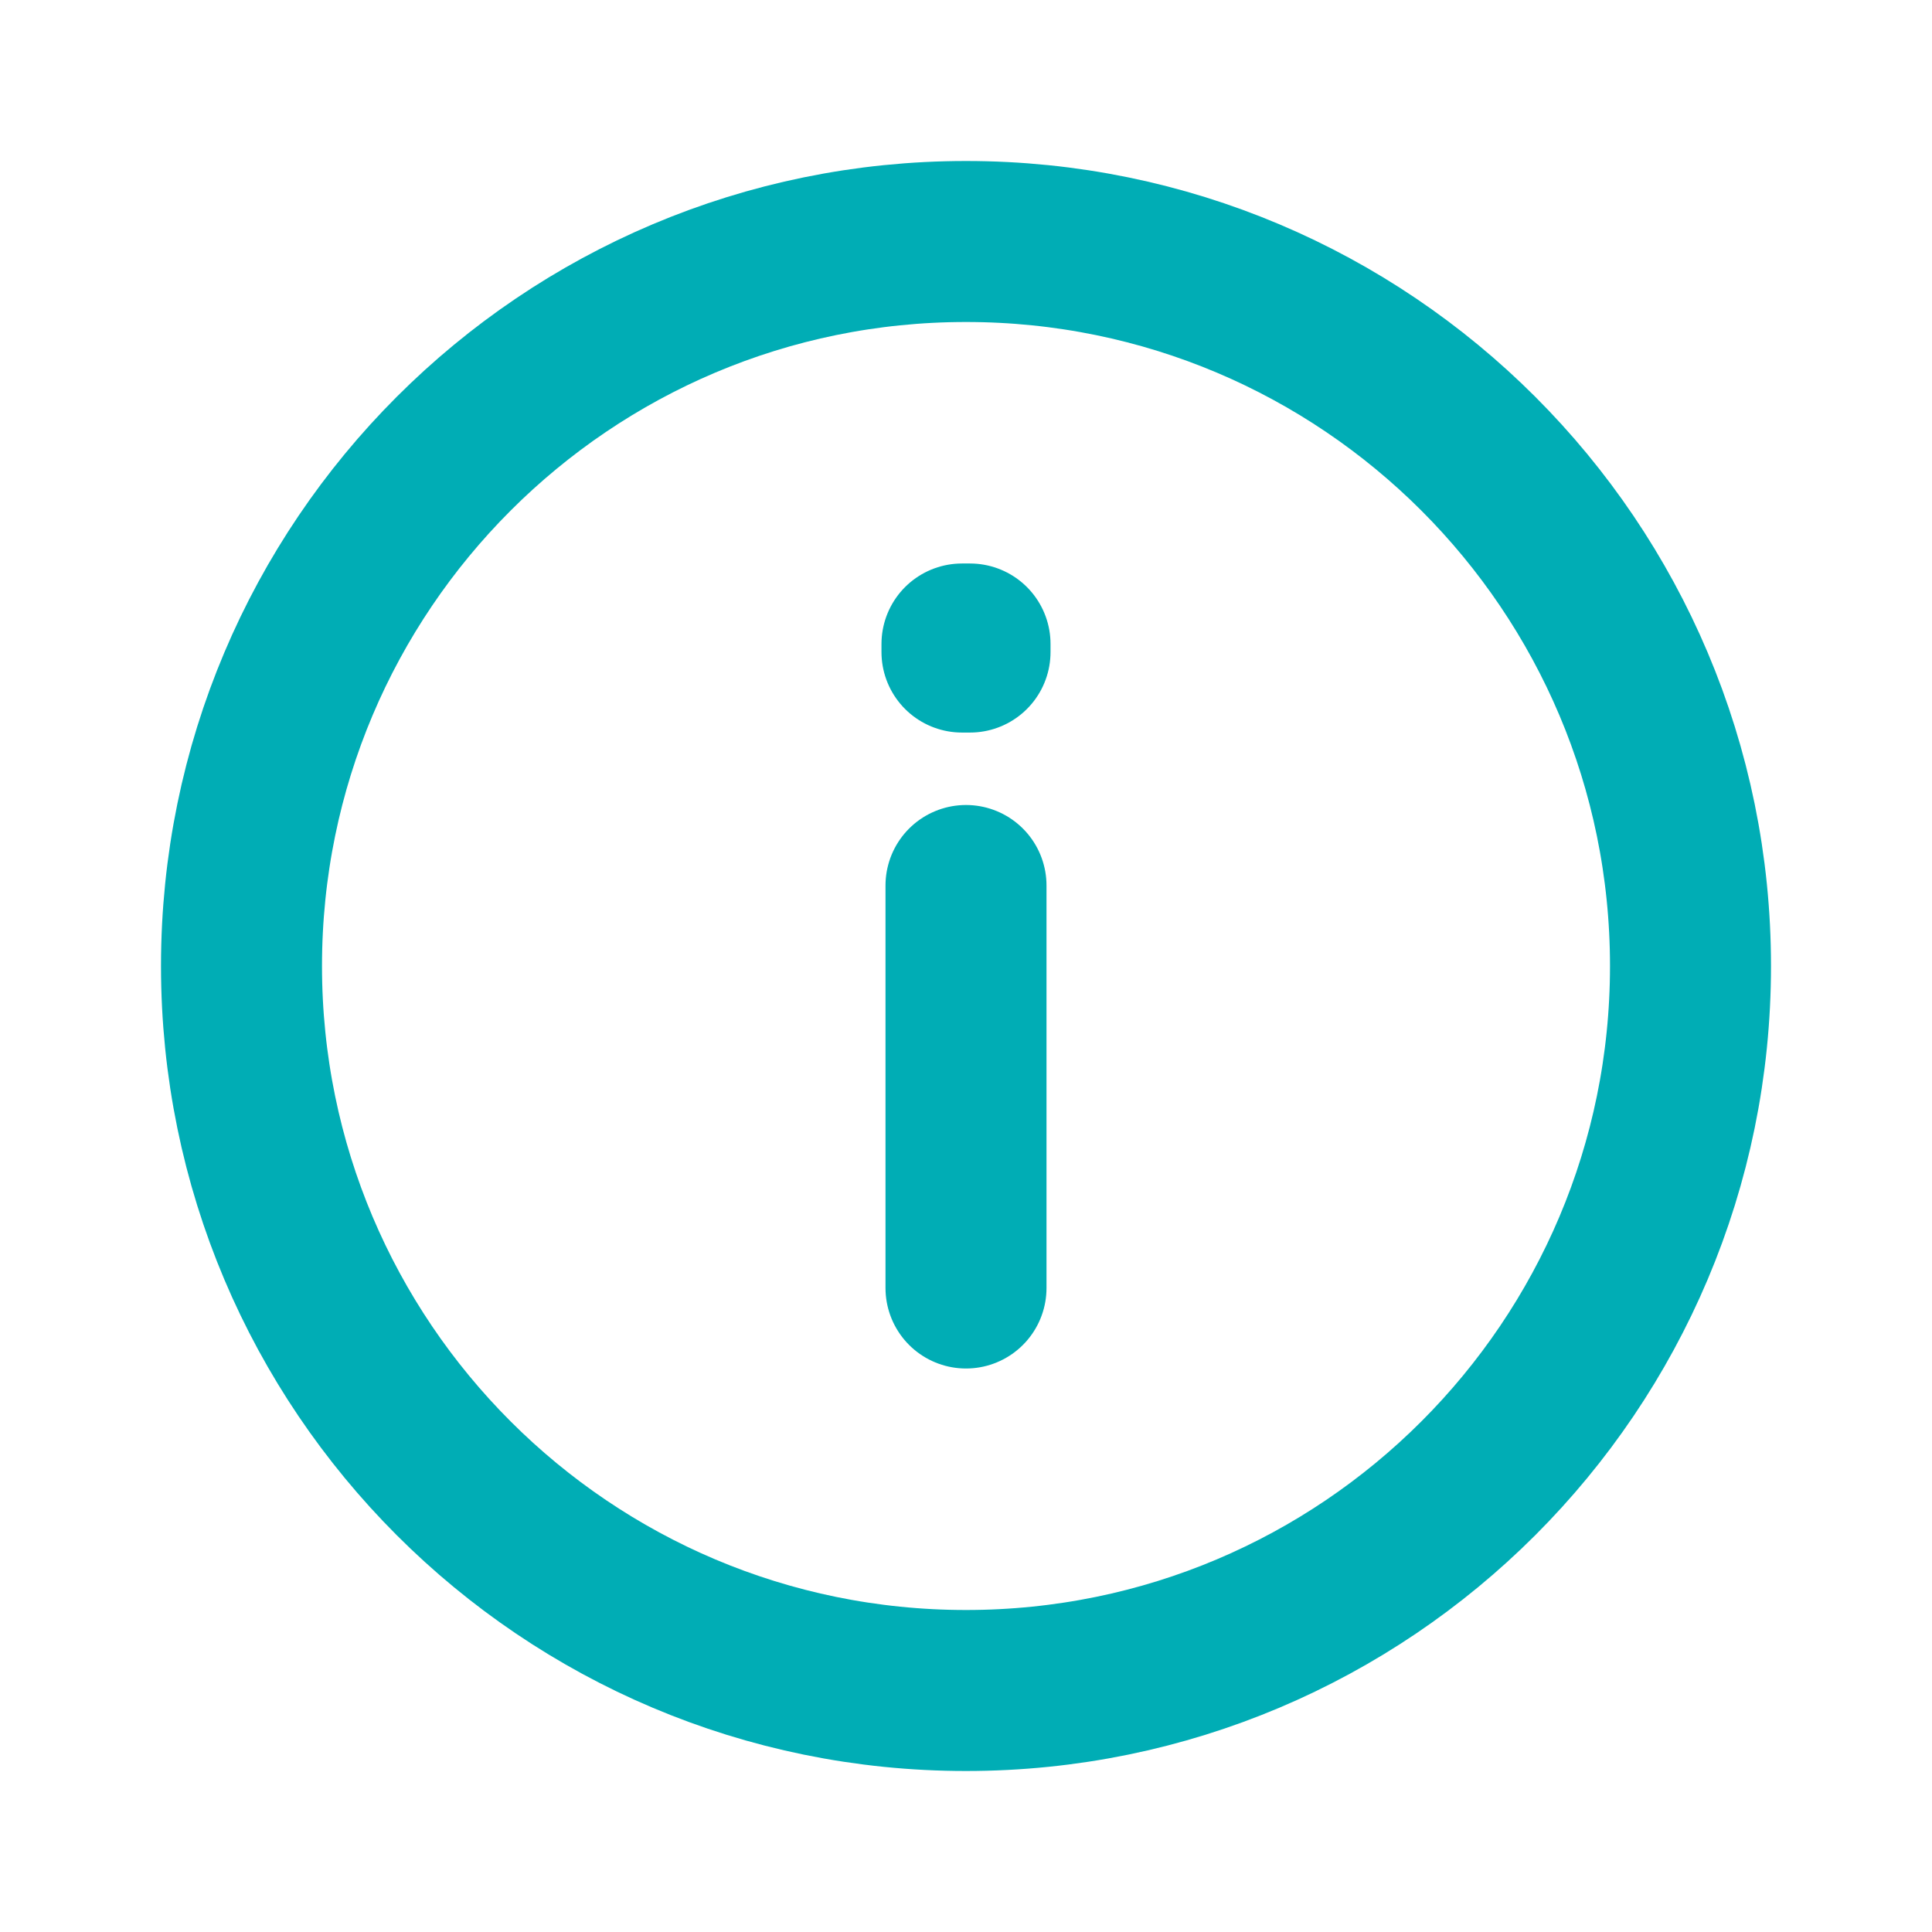
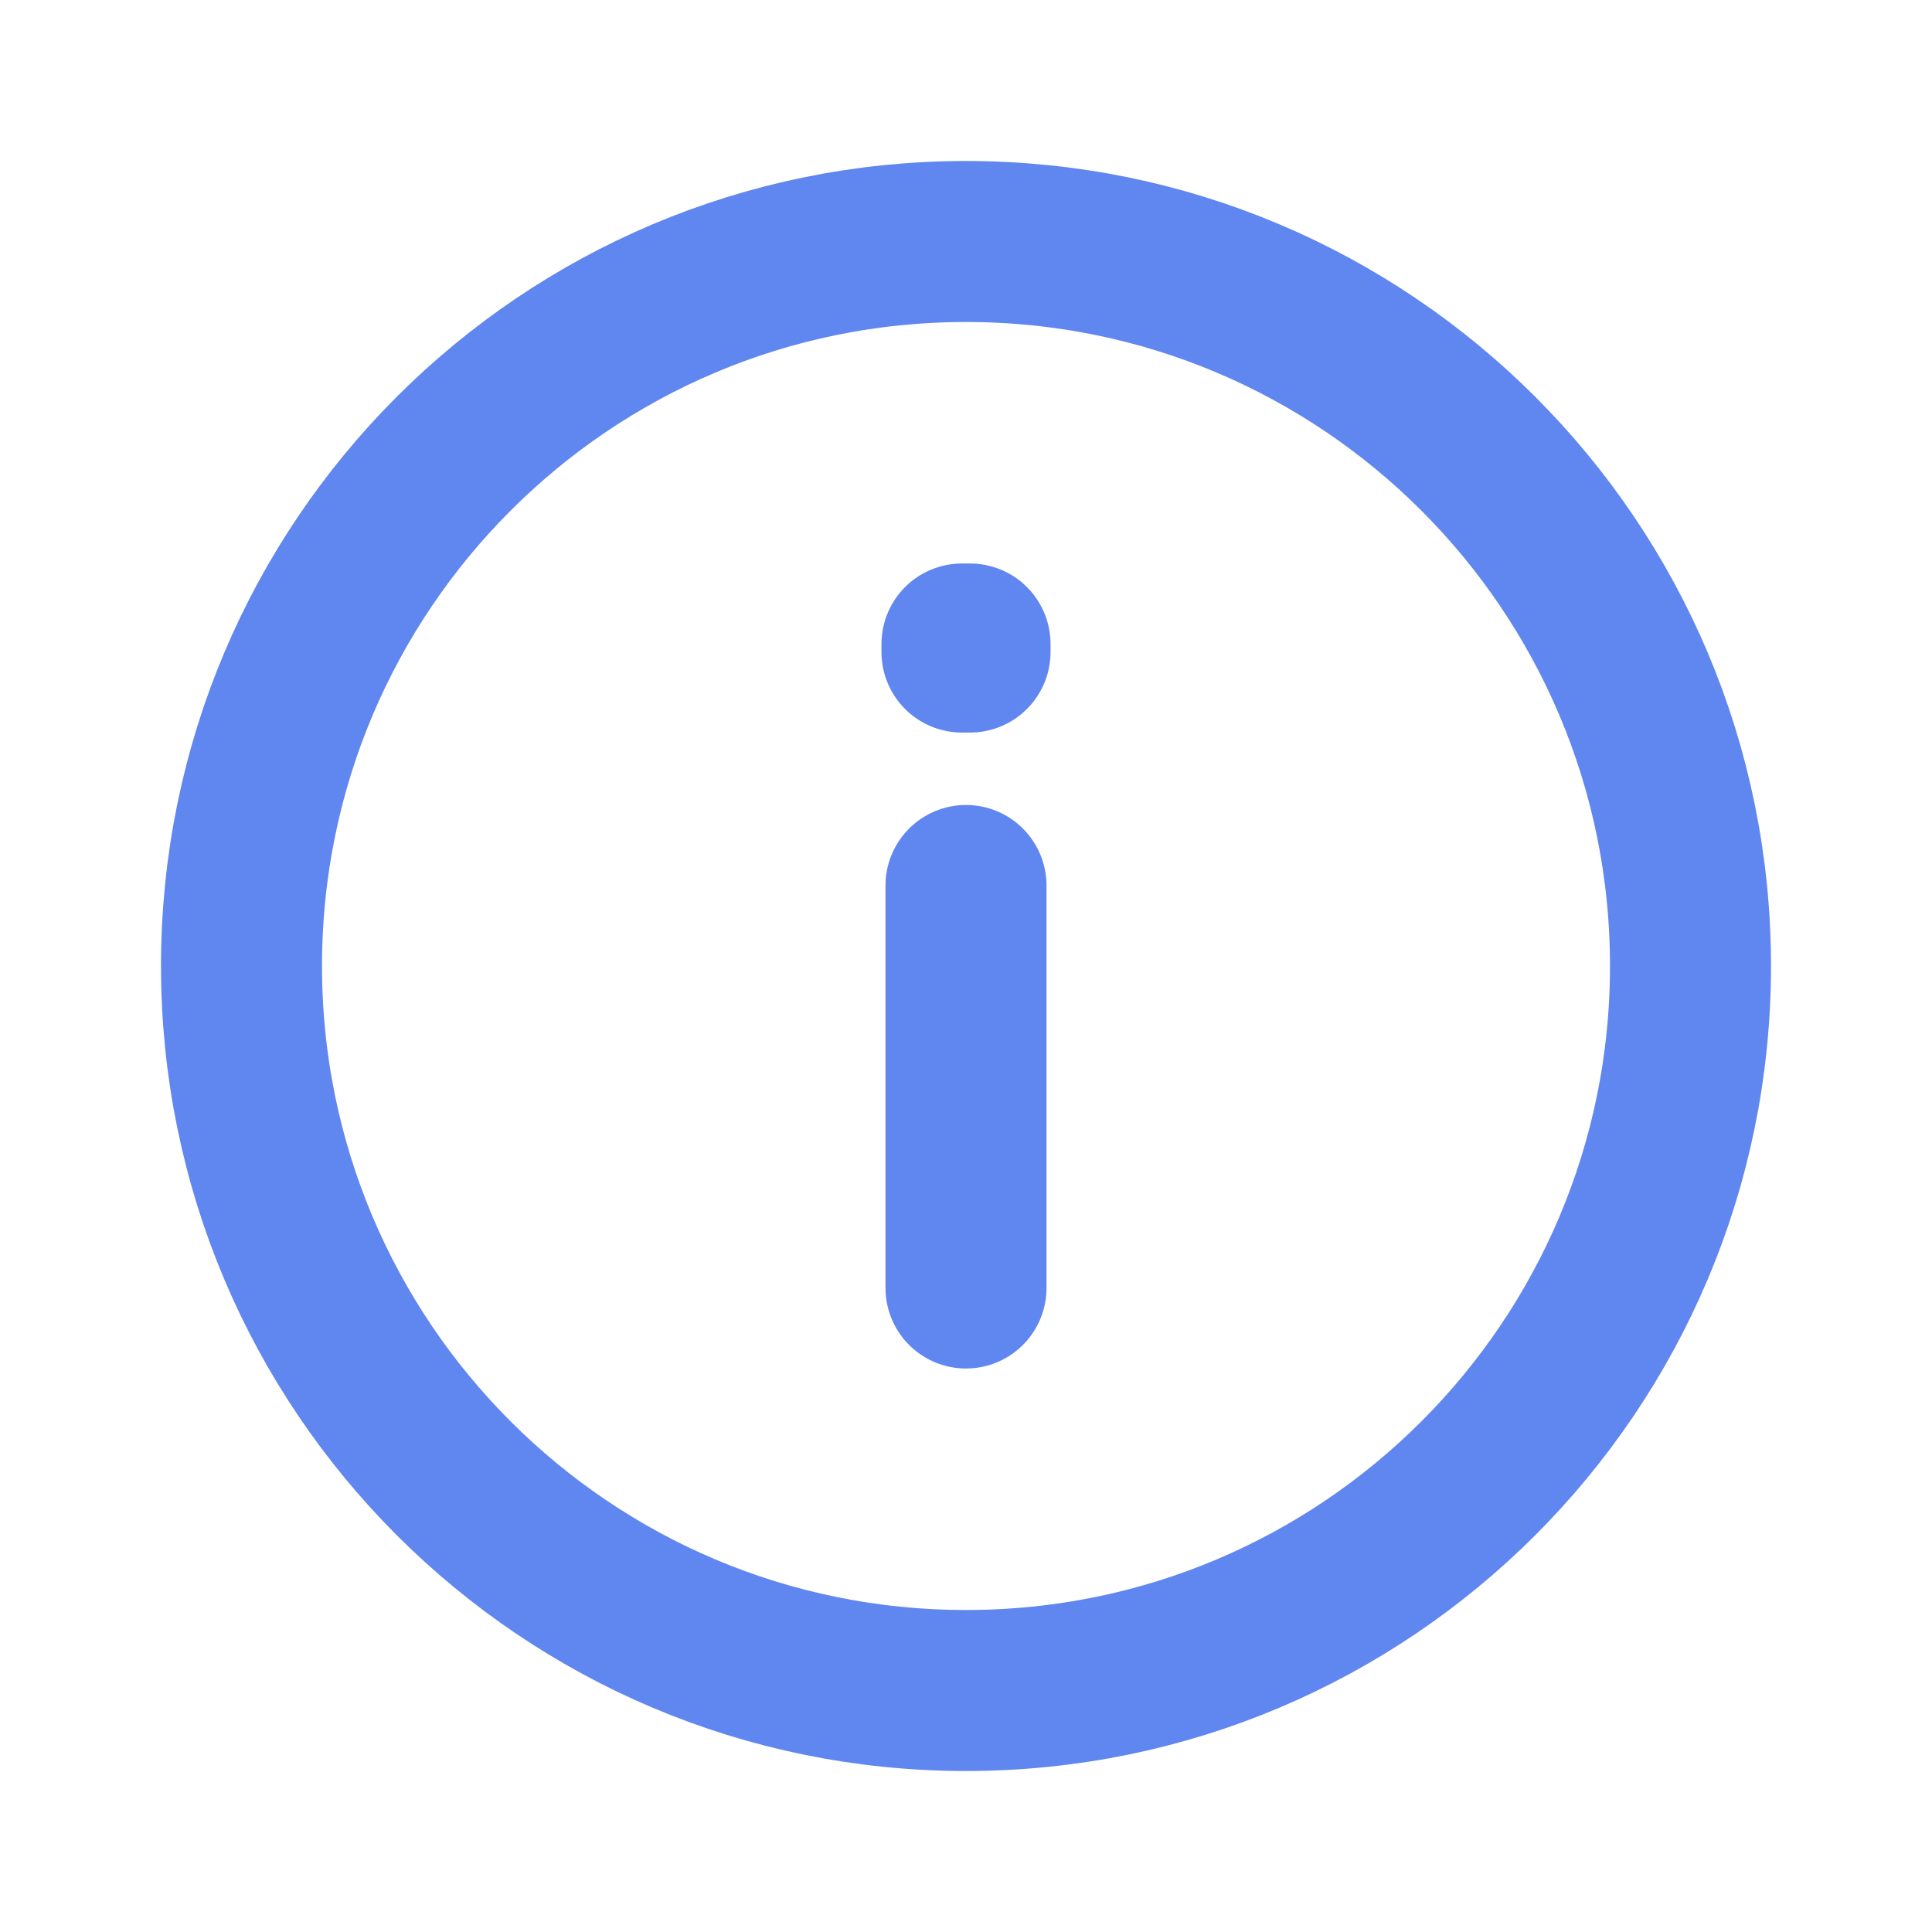
<svg xmlns="http://www.w3.org/2000/svg" width="800px" height="800px" viewBox="0 0 24 24" fill="none">
  <g id="SVGRepo_bgCarrier" stroke-width="0" />
  <g id="SVGRepo_tracerCarrier" stroke-linecap="round" stroke-linejoin="round" />
  <g id="SVGRepo_iconCarrier">
    <g id="Warning / Info">
-       <path id="Vector" d="M12 11V16M12 21C7.029 21 3 16.971 3 12C3 7.029 7.029 3 12 3C16.971 3 21 7.029 21 12C21 16.971 16.971 21 12 21ZM12.05 8V8.1L11.95 8.1V8H12.05Z" stroke="#00ADB5" stroke-width="2" stroke-linecap="round" stroke-linejoin="round" />
+       <path id="Vector" d="M12 11V16M12 21C7.029 21 3 16.971 3 12C3 7.029 7.029 3 12 3C16.971 3 21 7.029 21 12C21 16.971 16.971 21 12 21ZM12.05 8V8.1L11.95 8.1V8H12.05Z" stroke="#6086EF" stroke-width="2" stroke-linecap="round" stroke-linejoin="round" />
    </g>
  </g>
</svg>
